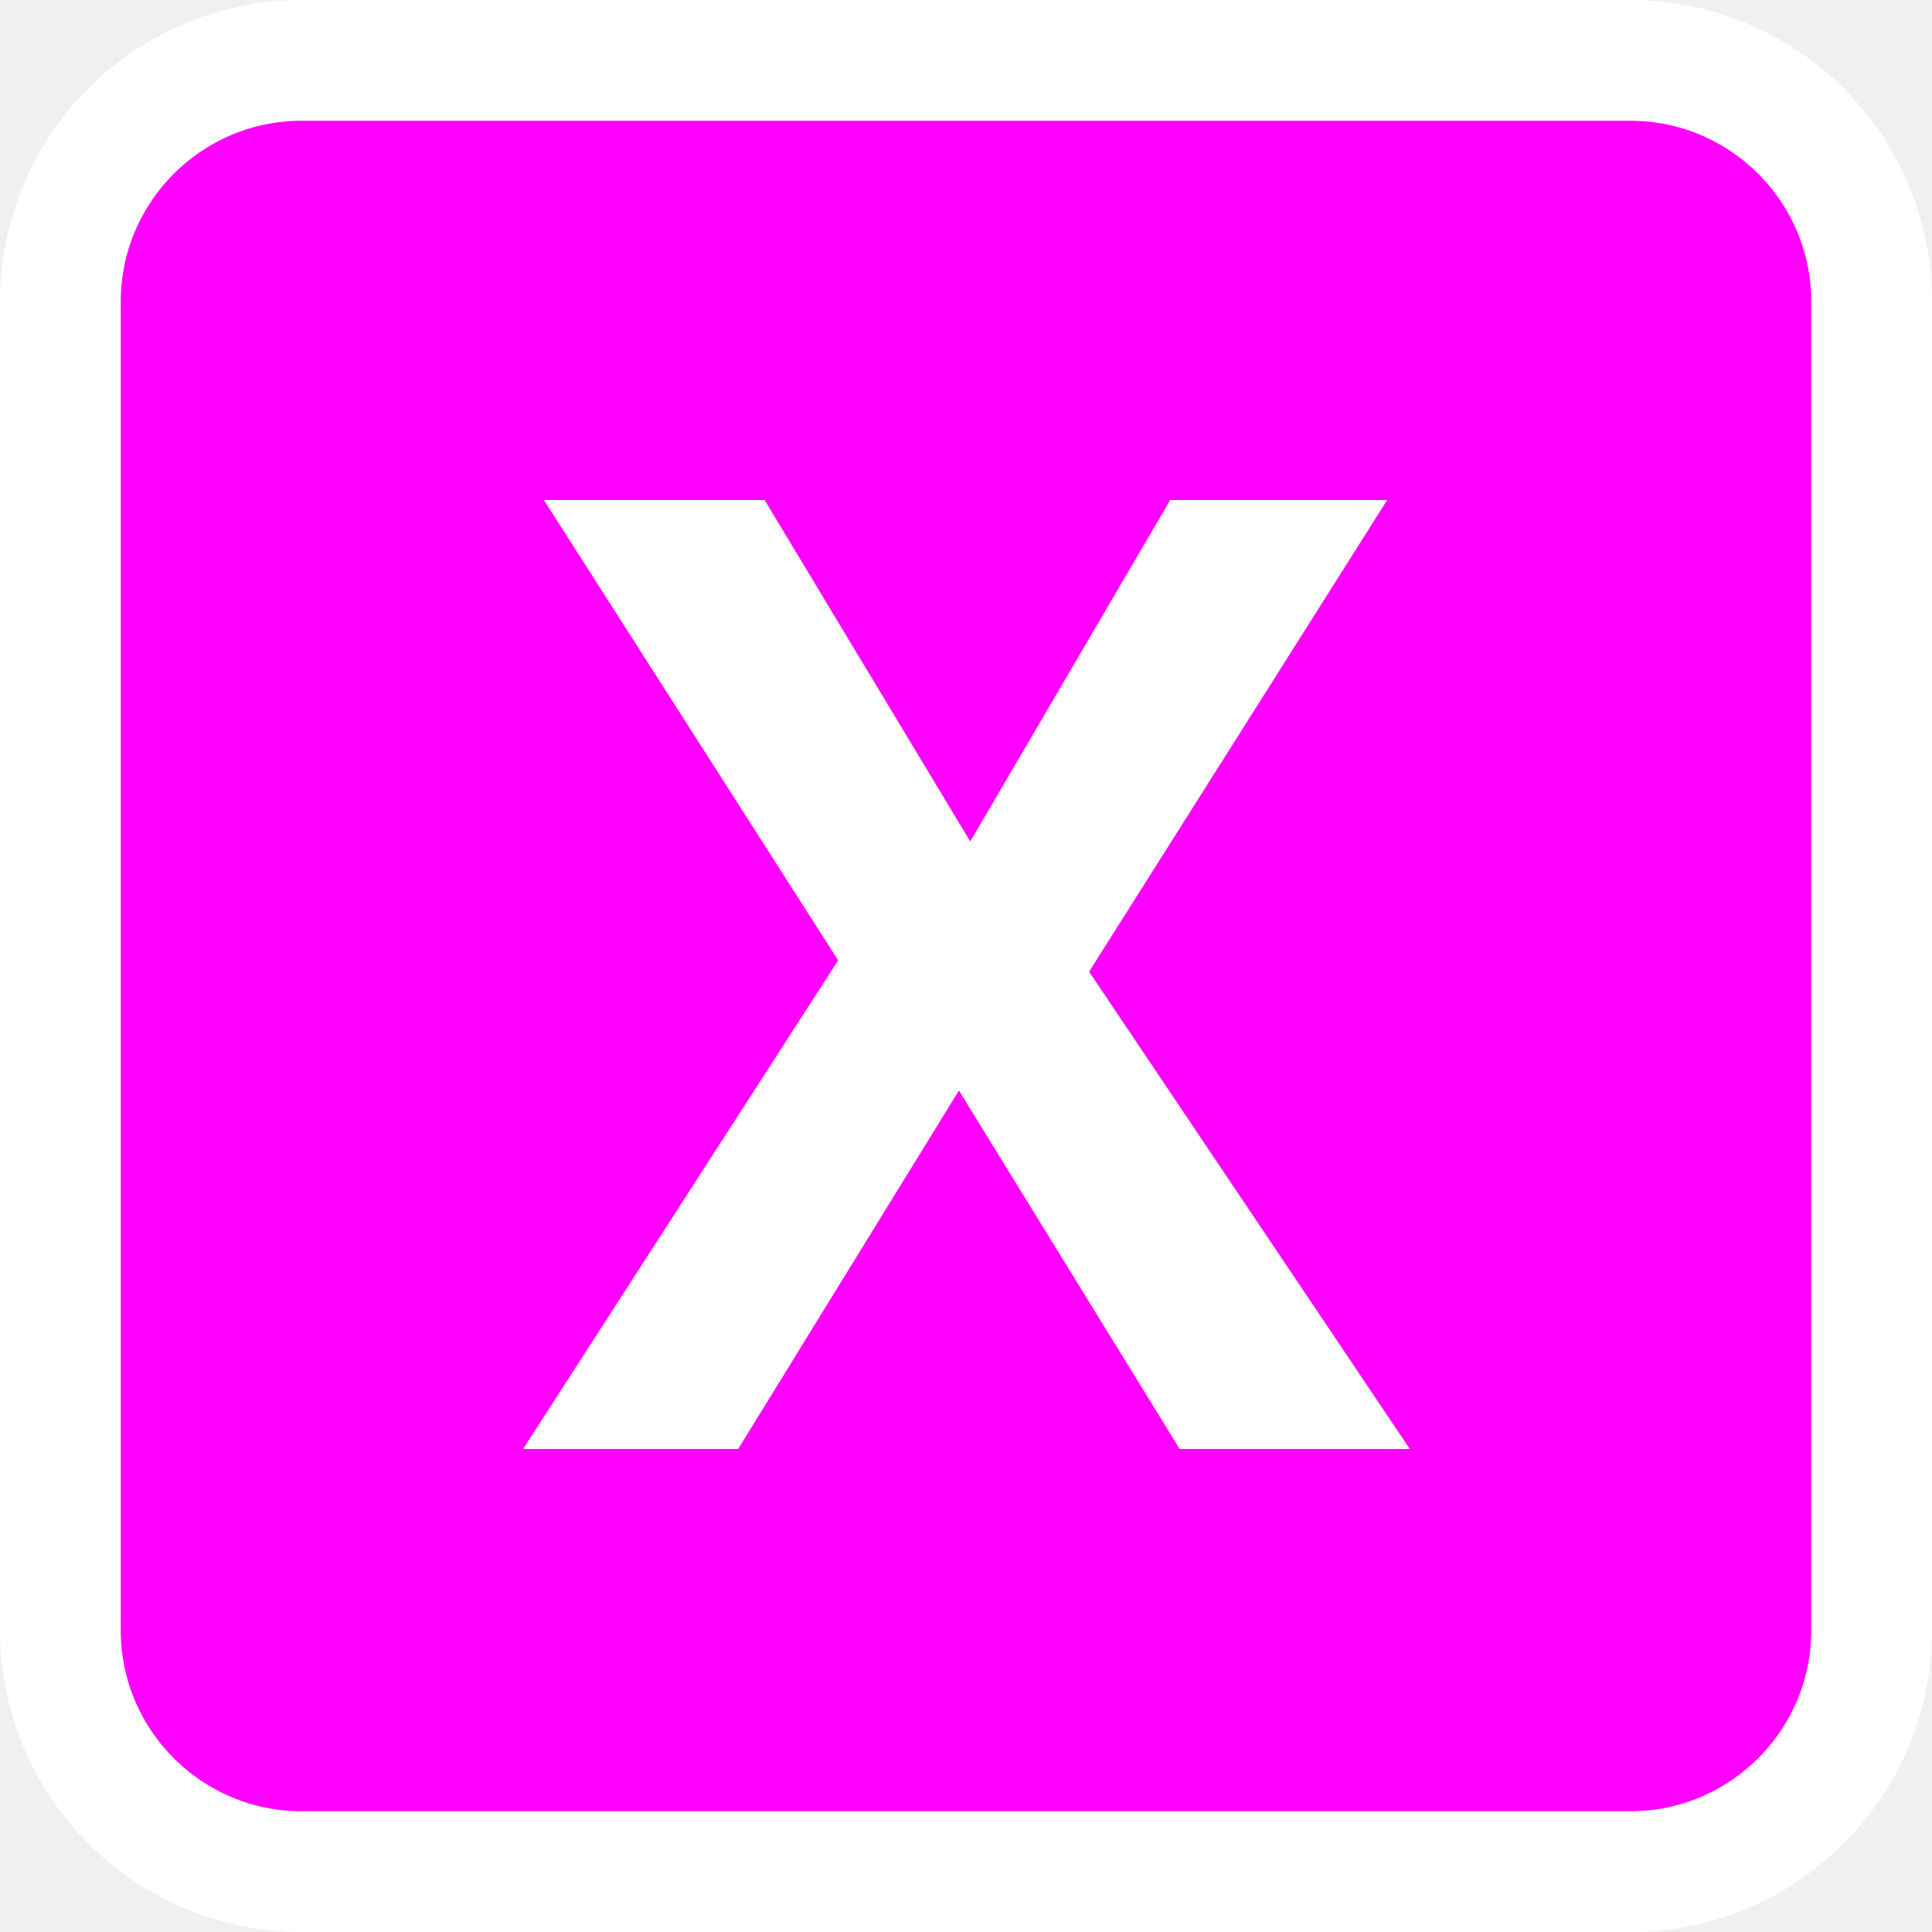
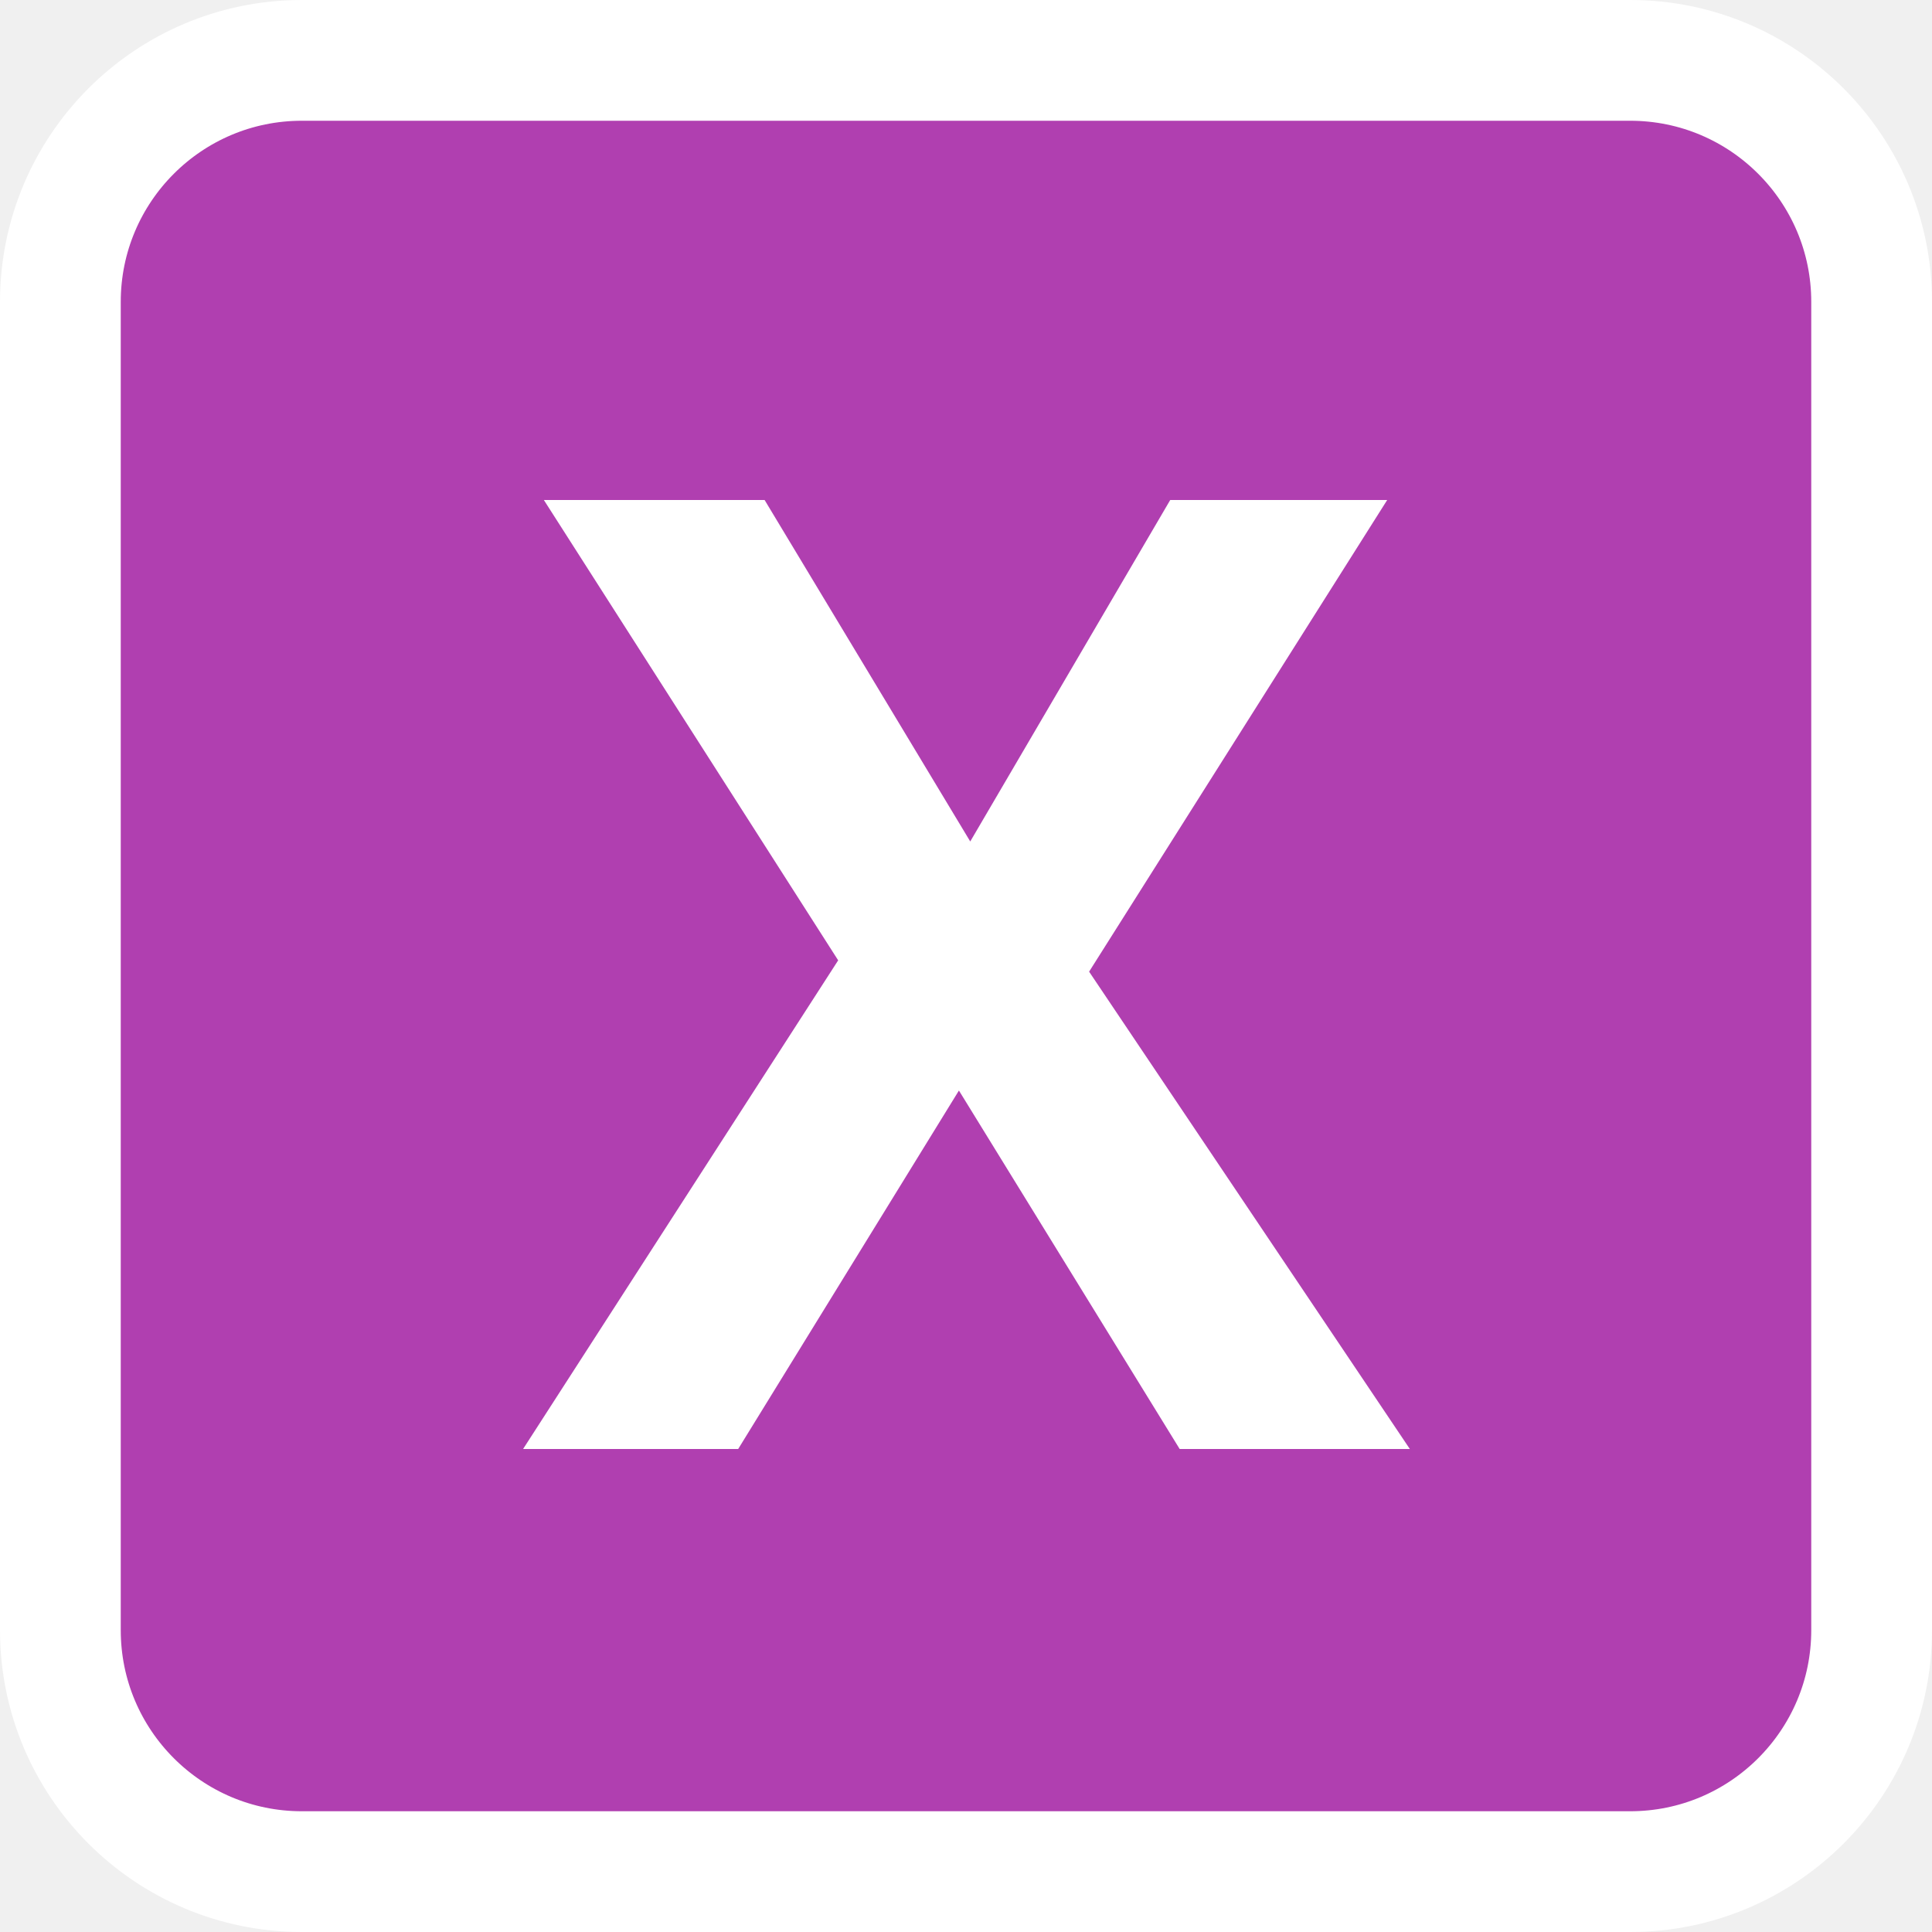
<svg xmlns="http://www.w3.org/2000/svg" viewBox="0 0 16 16">
-   <rect rx="2" ry="2" x="0.5" y="0.5" width="15" height="15" stroke="white" stroke-width="1" fill="#ff00ff" />
+   <rect rx="2" ry="2" x="0.5" y="0.5" width="15" height="15" stroke="white" stroke-width="1" fill="#B03FB0" />
  <text x="8" y="12" font-weight="bold" font-size="11" font-family="sans-serif" text-anchor="middle" fill="white">X</text>
</svg>
